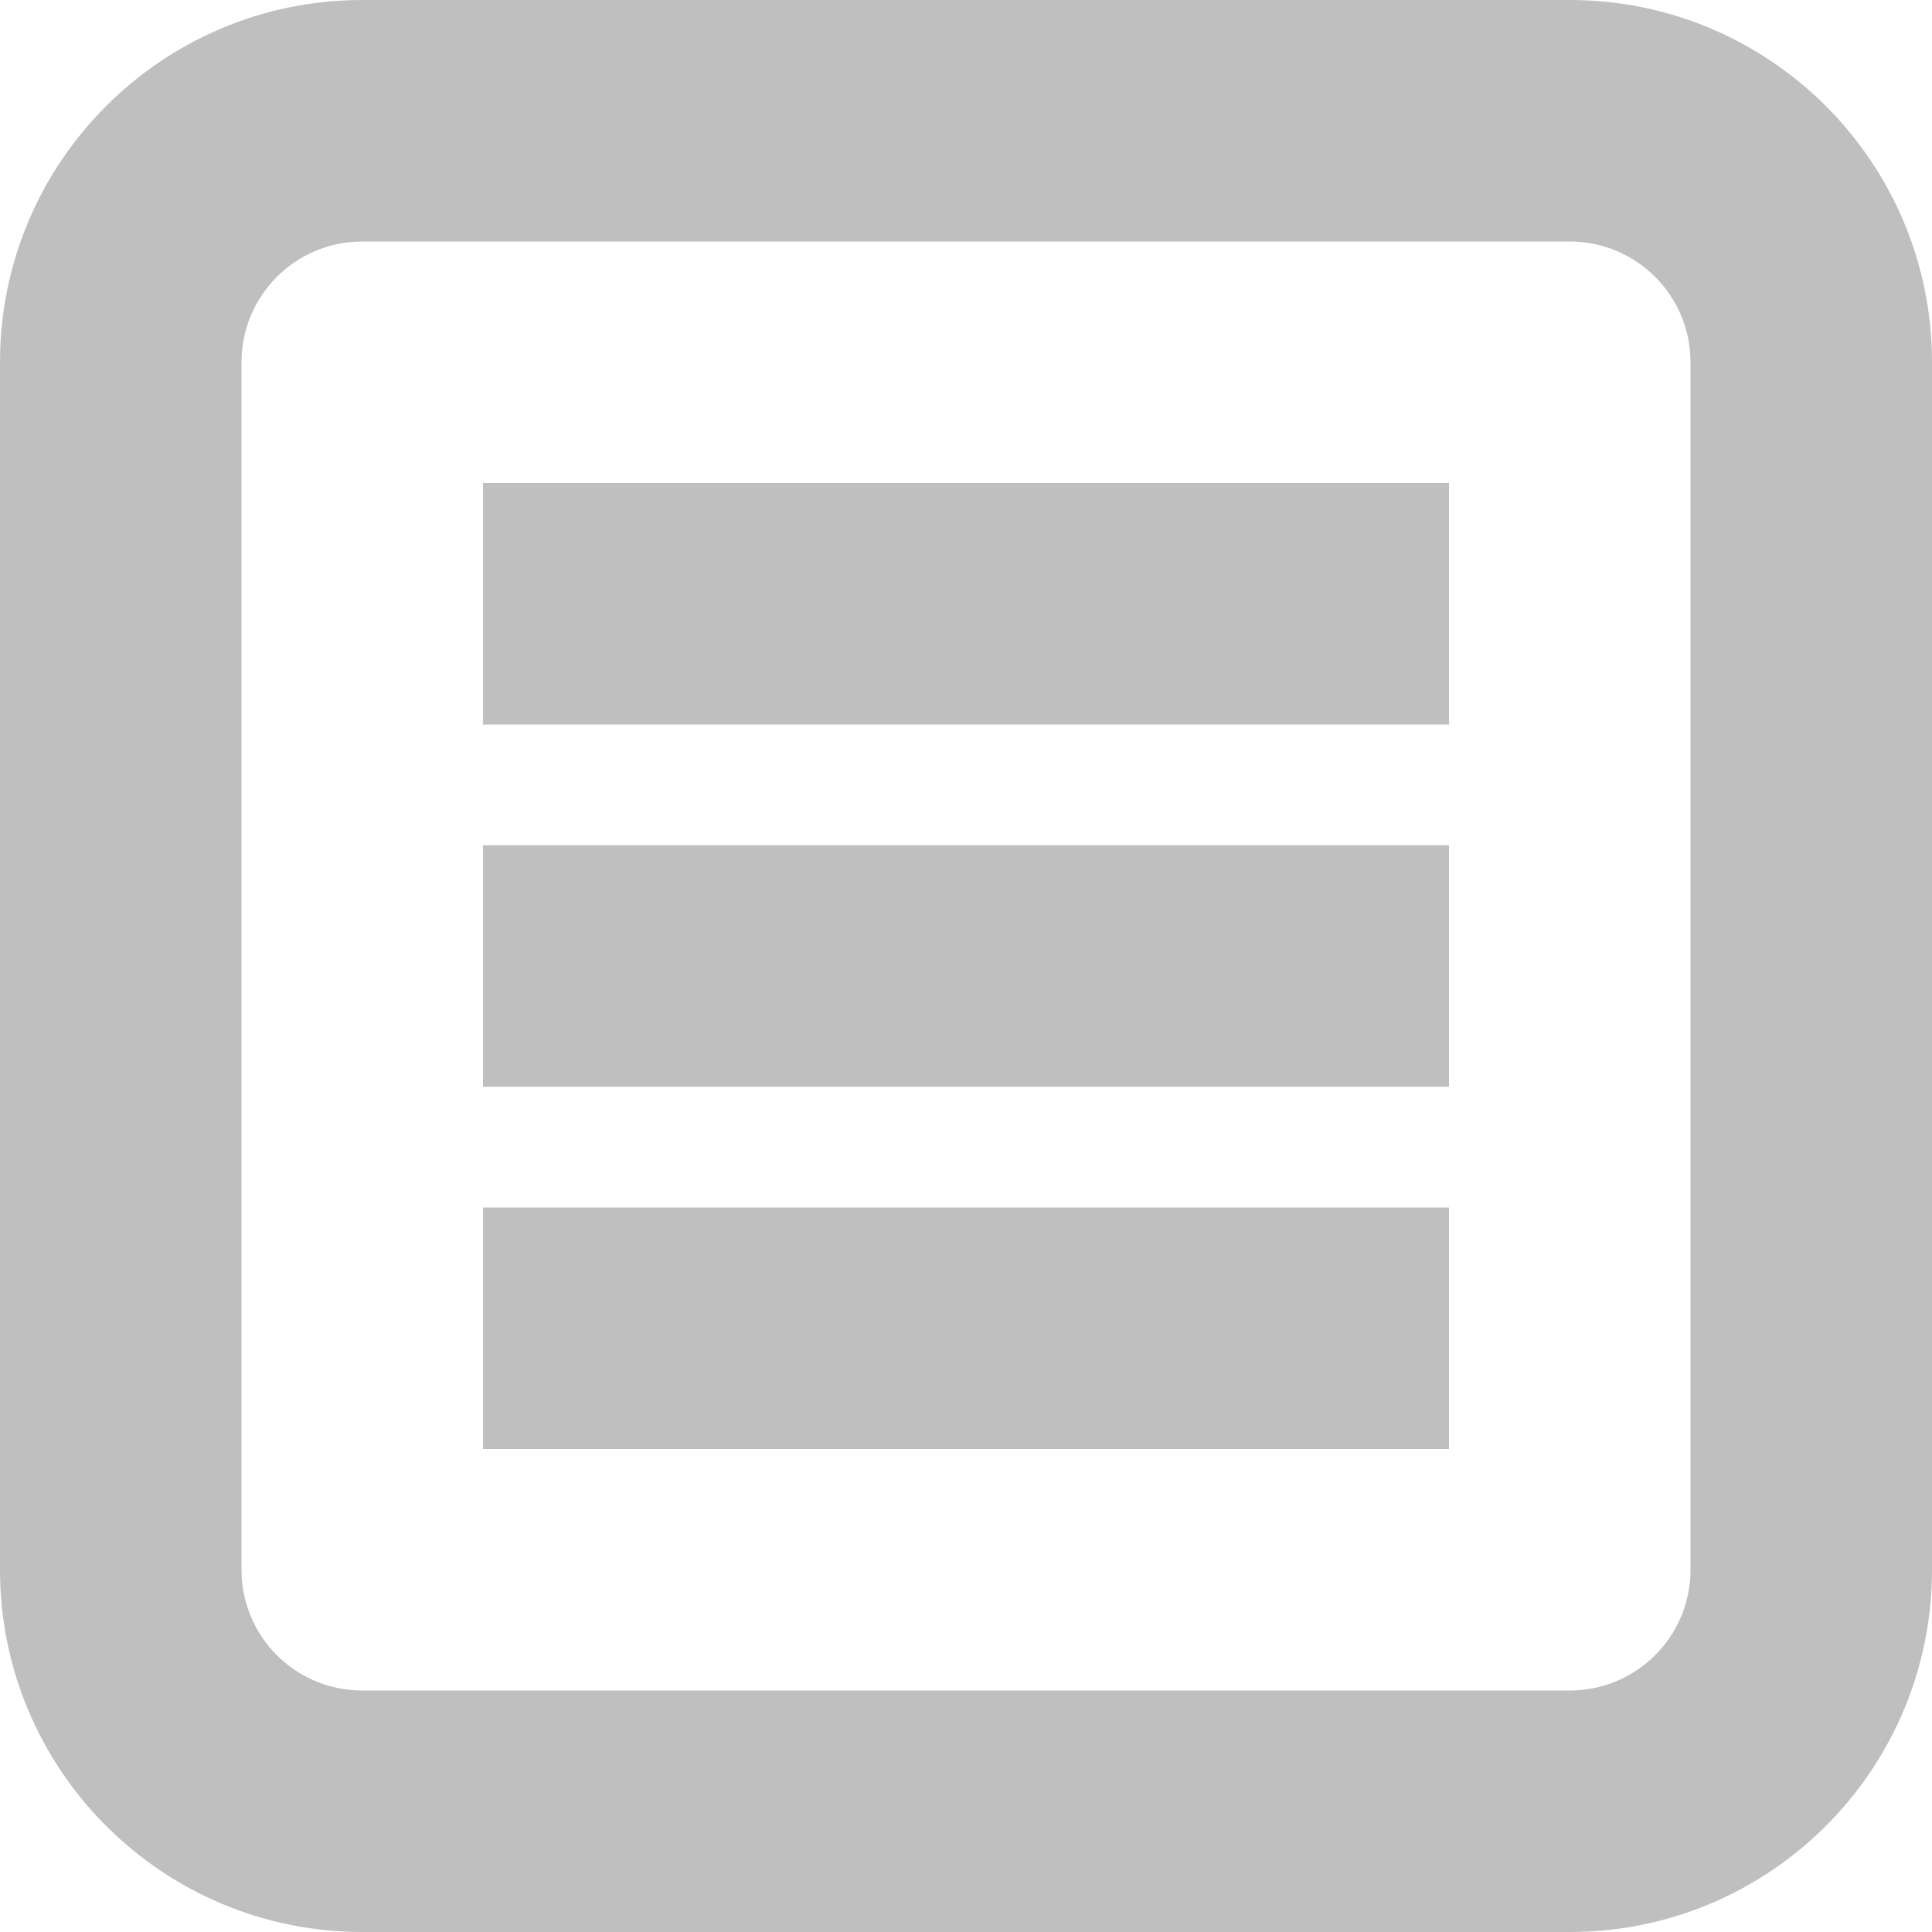
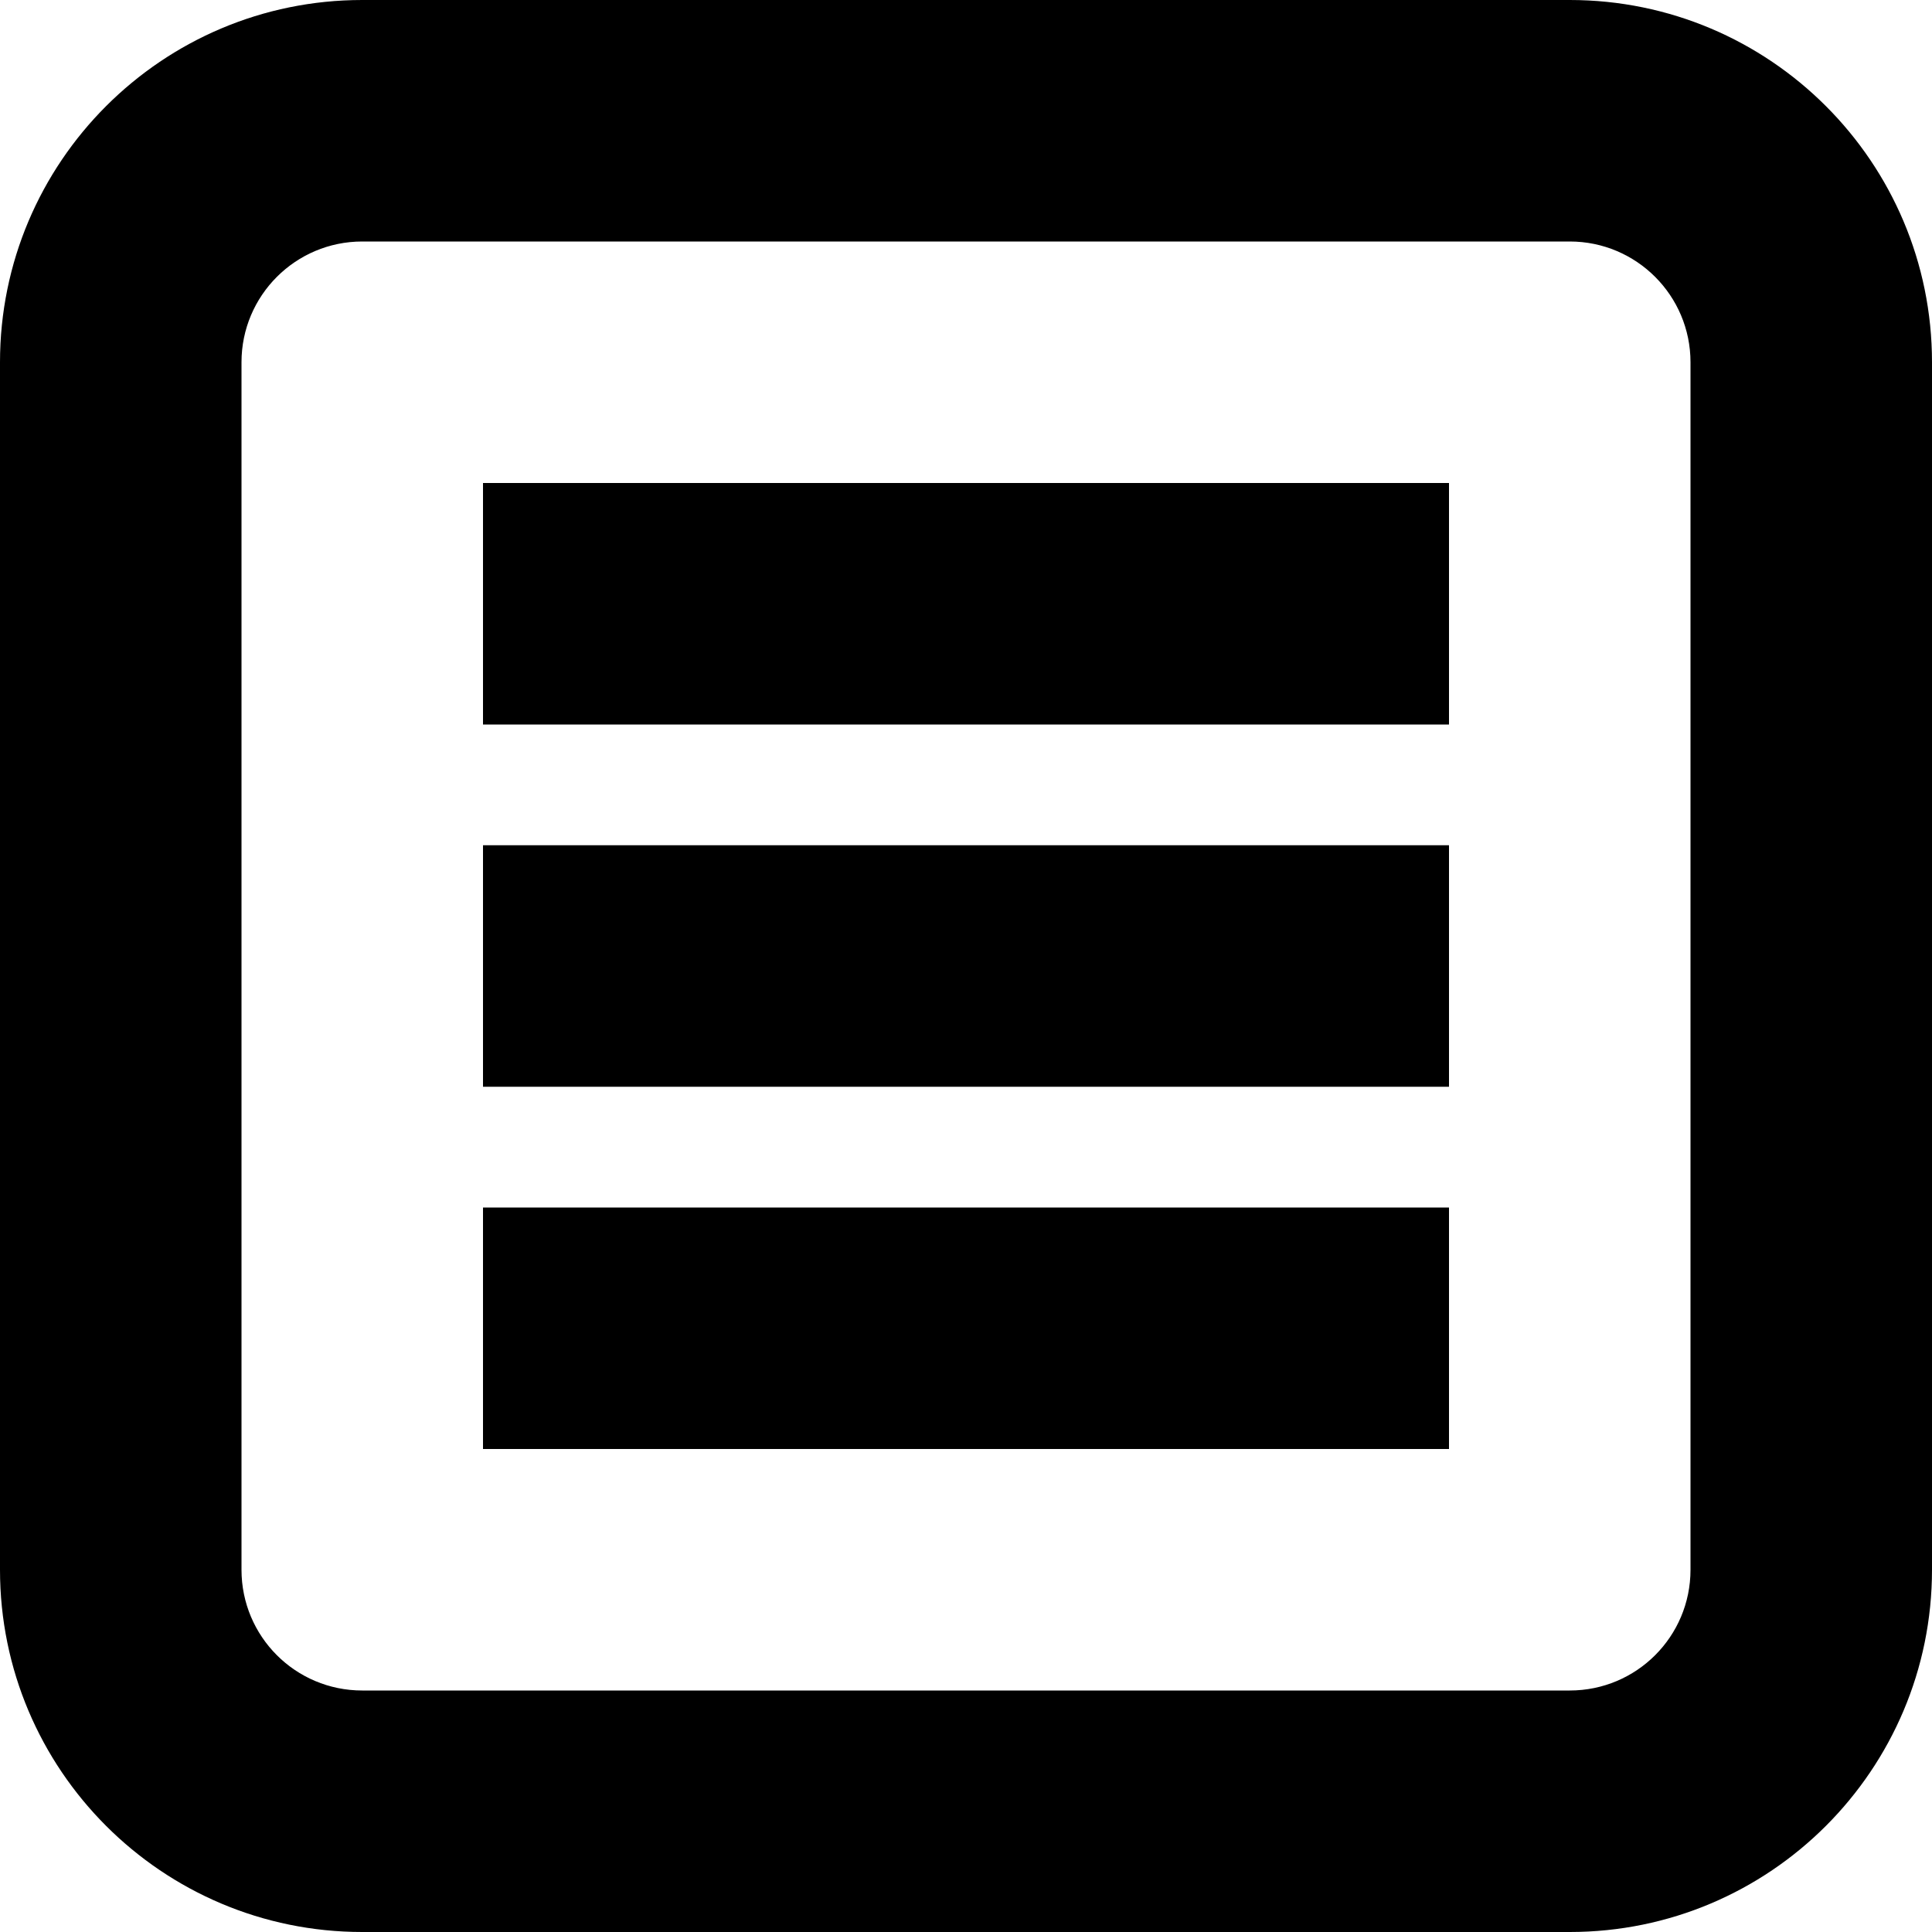
- <svg xmlns="http://www.w3.org/2000/svg" t="1550748378005" class="icon" style="" viewBox="0 0 1024 1024" version="1.1" p-id="9759" width="200" height="200">
+ <svg xmlns="http://www.w3.org/2000/svg" class="icon" viewBox="0 0 1024 1024" width="200" height="200">
  <defs>
-     <style type="text/css">@font-face { font-style: normal; font-family: Arial; src: local("Tsentsiu HG"); }
- @font-face { font-family: Arial; src: local("Tsentsiu HG"); }
- @font-face { font-style: normal; font-family: 宋体; src: local("Tsentsiu HG"); }
- @font-face { font-family: 宋体; src: local("Tsentsiu HG"); }
- </style>
+     <style>@font-face{font-style:normal;font-family:Arial;src:local("Tsentsiu HG")}@font-face{font-family:Arial;src:local("Tsentsiu HG")}@font-face{font-style:normal;font-family:宋体;src:local("Tsentsiu HG")}@font-face{font-family:宋体;src:local("Tsentsiu HG")}</style>
  </defs>
-   <path d="M832 1024H192a192 192 0 0 1-192-192V192a192 192 0 0 1 192-192h640a192 192 0 0 1 192 192v640a192 192 0 0 1-192 192z m64-832a64 64 0 0 0-64-64H192a64 64 0 0 0-64 64v640c0 35.392 28.608 64 64 64h640c35.392 0 64-28.608 64-64V192zM256 640h512v128H256v-128z m0-192h512v128H256v-128z m0-192h512v128H256v-128z" fill="#bfbfbf" p-id="9760" />
+   <path d="M832 1024H192A192 192 0 0 1 0 832V192A192 192 0 0 1 192 0h640a192 192 0 0 1 192 192v640a192 192 0 0 1-192 192zm64-832a64 64 0 0 0-64-64H192a64 64 0 0 0-64 64v640c0 35.392 28.608 64 64 64h640c35.392 0 64-28.608 64-64V192zM256 640h512v128H256V640zm0-192h512v128H256V448zm0-192h512v128H256V256z" />
</svg>
